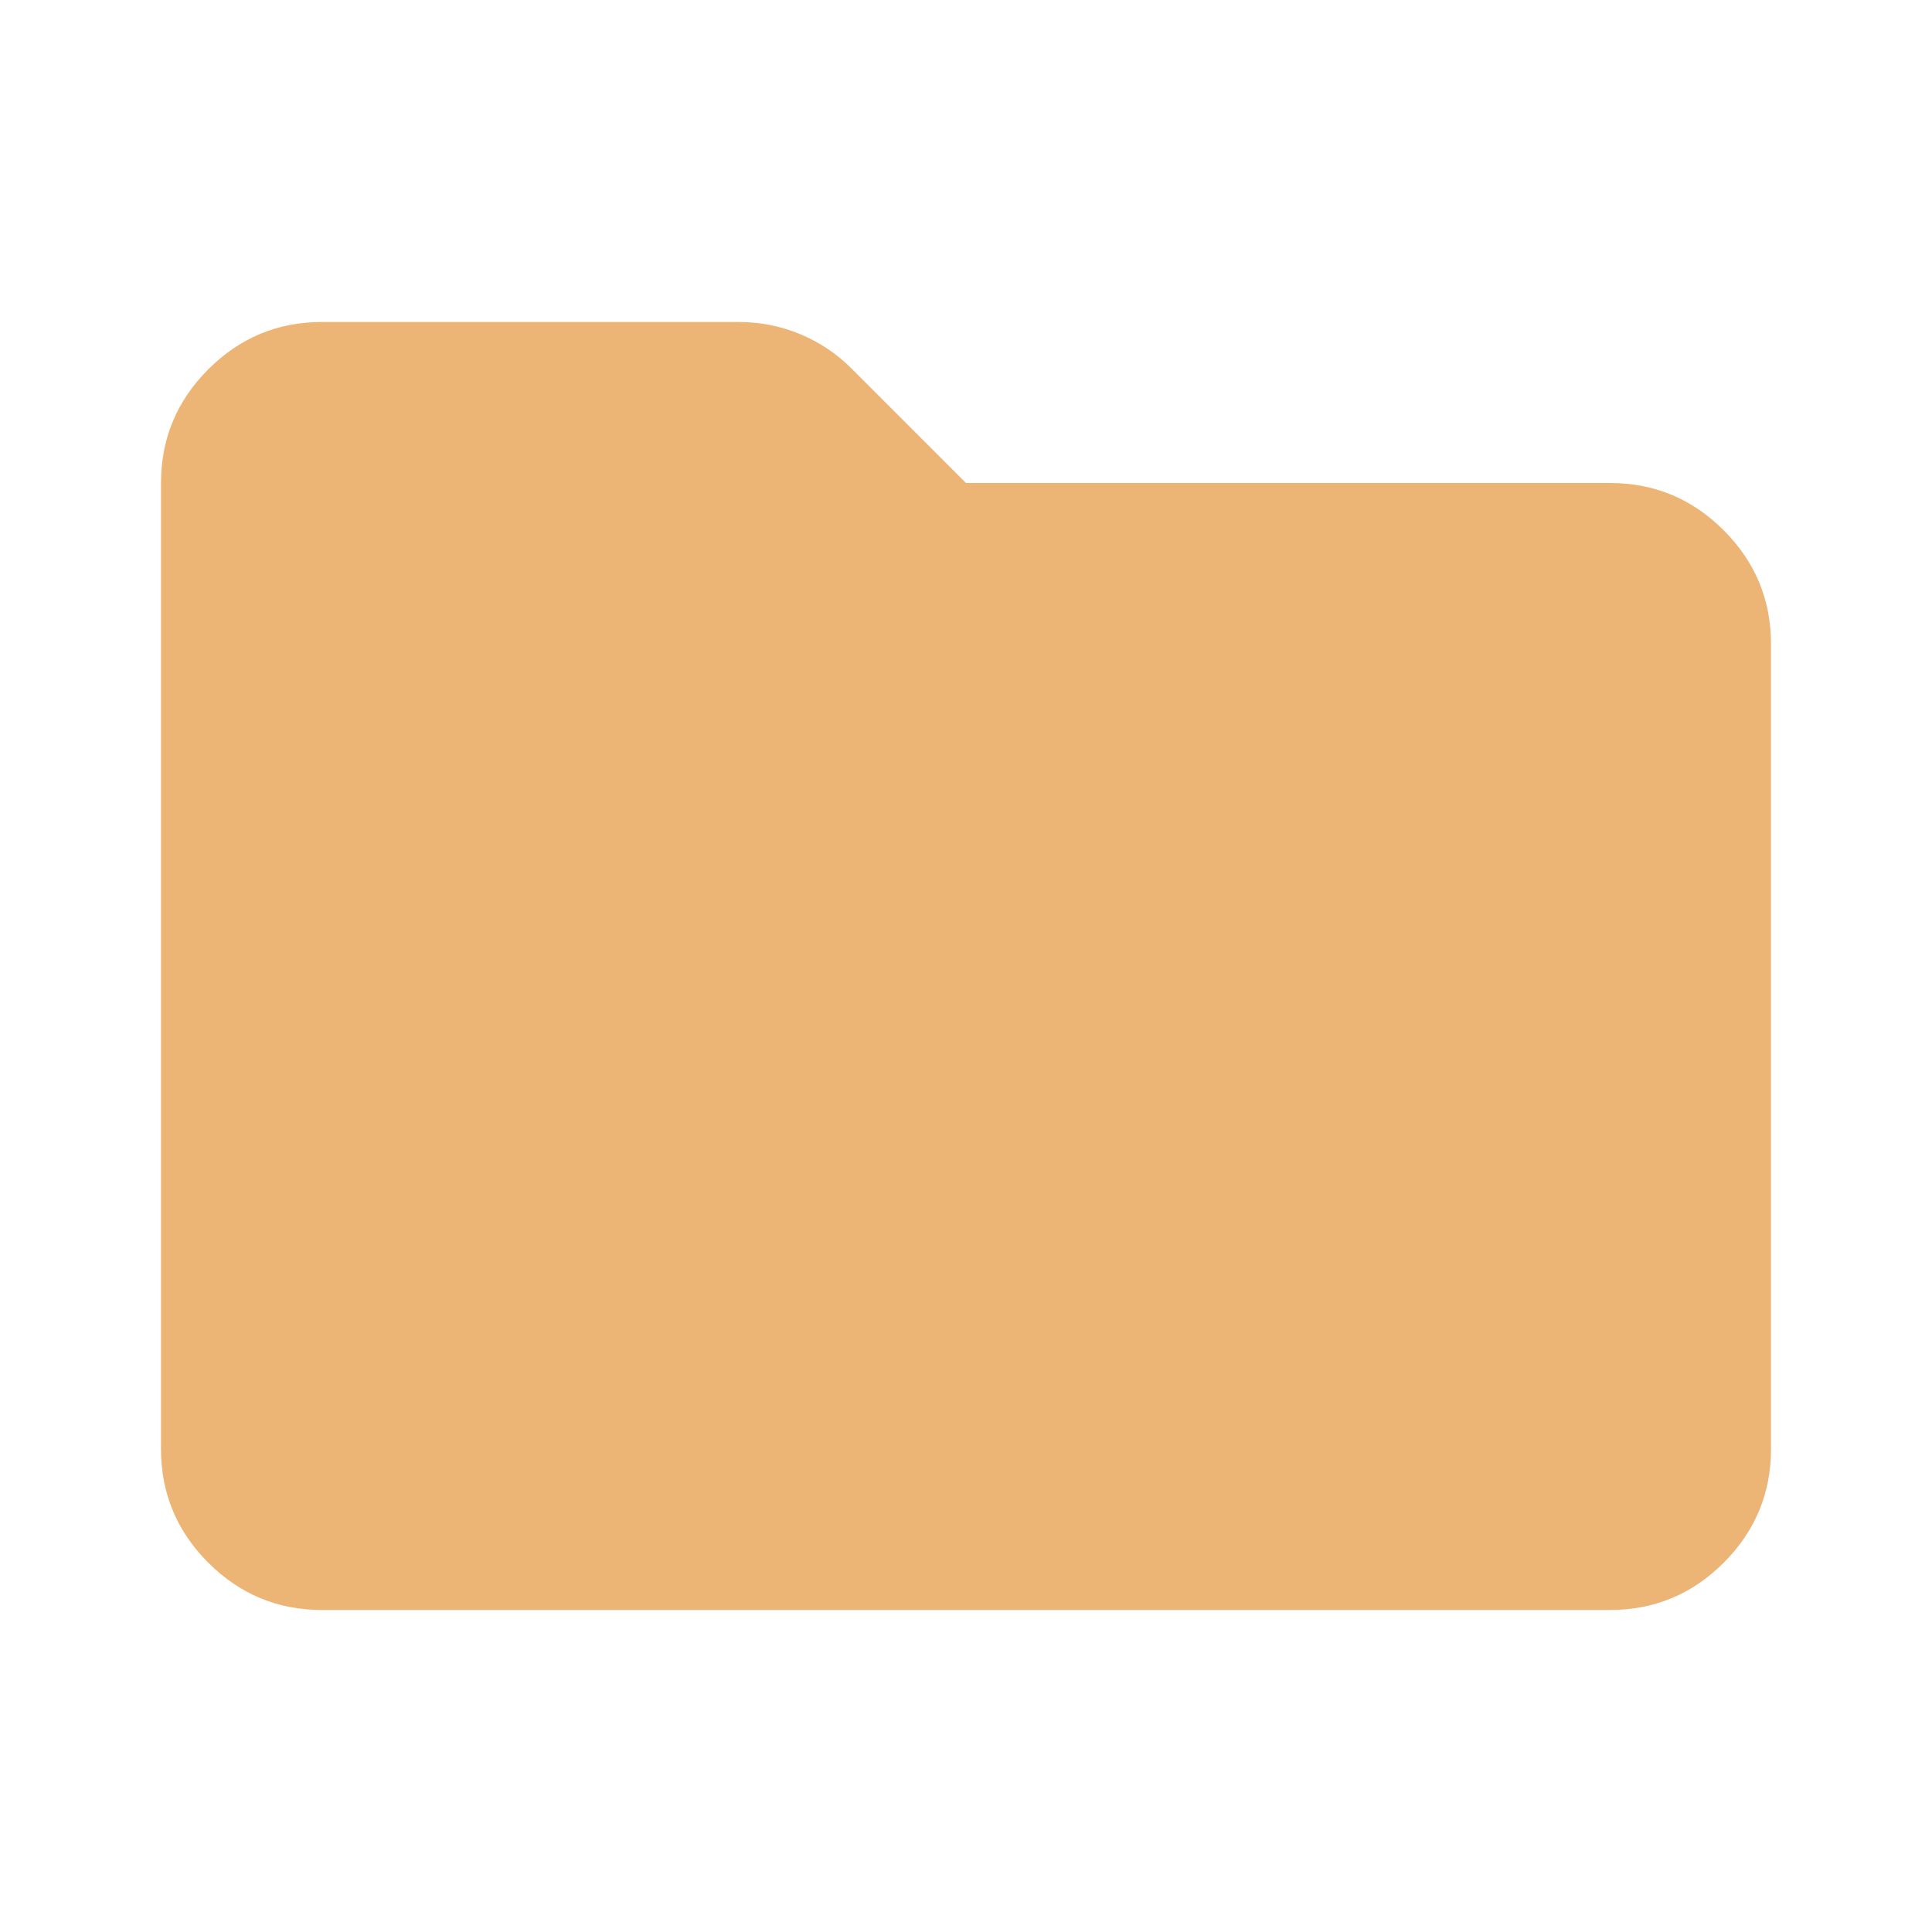
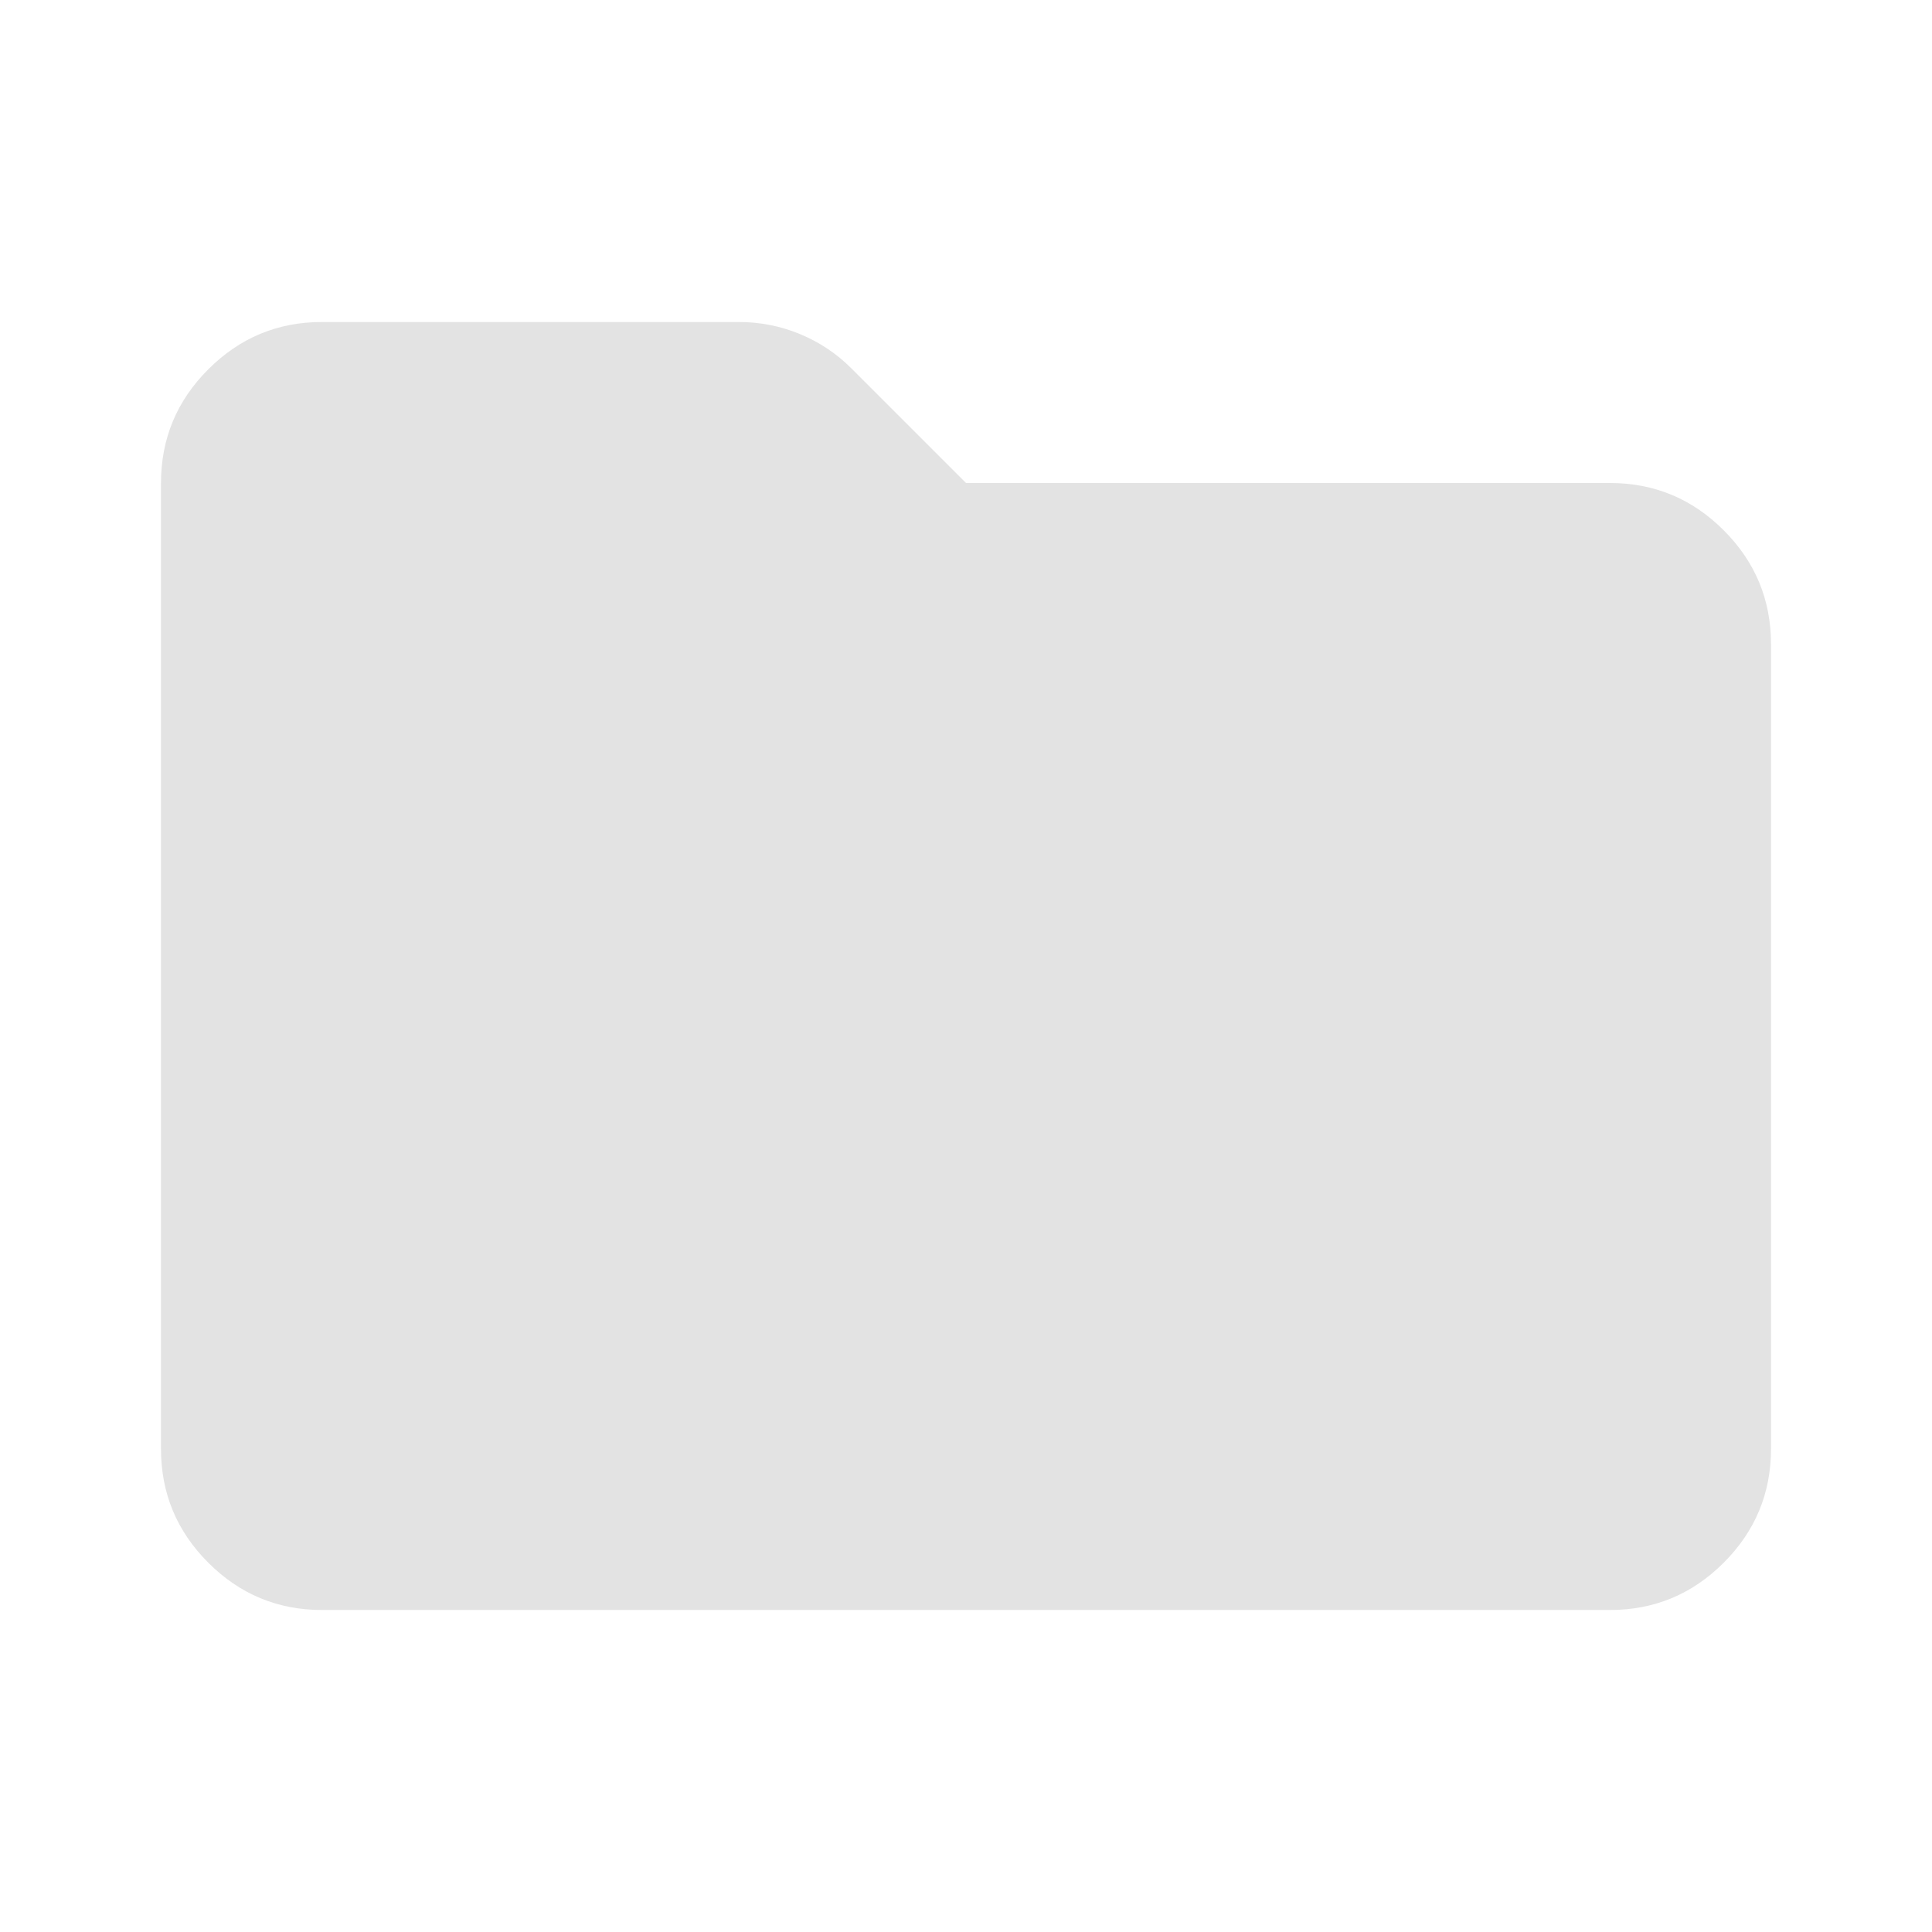
- <svg xmlns="http://www.w3.org/2000/svg" height="24px" viewBox="0 -960 960 960" width="24px" fill="#ECB576">
+ <svg xmlns="http://www.w3.org/2000/svg" height="24px" viewBox="0 -960 960 960" width="24px" fill="#e3e3e3">
  <path d="M160-160q-33 0-56.5-23.5T80-240v-480q0-33 23.5-56.5T160-800h207q16 0 30.5 6t25.5 17l57 57h320q33 0 56.5 23.5T880-640v400q0 33-23.5 56.5T800-160H160Z" />
</svg>
